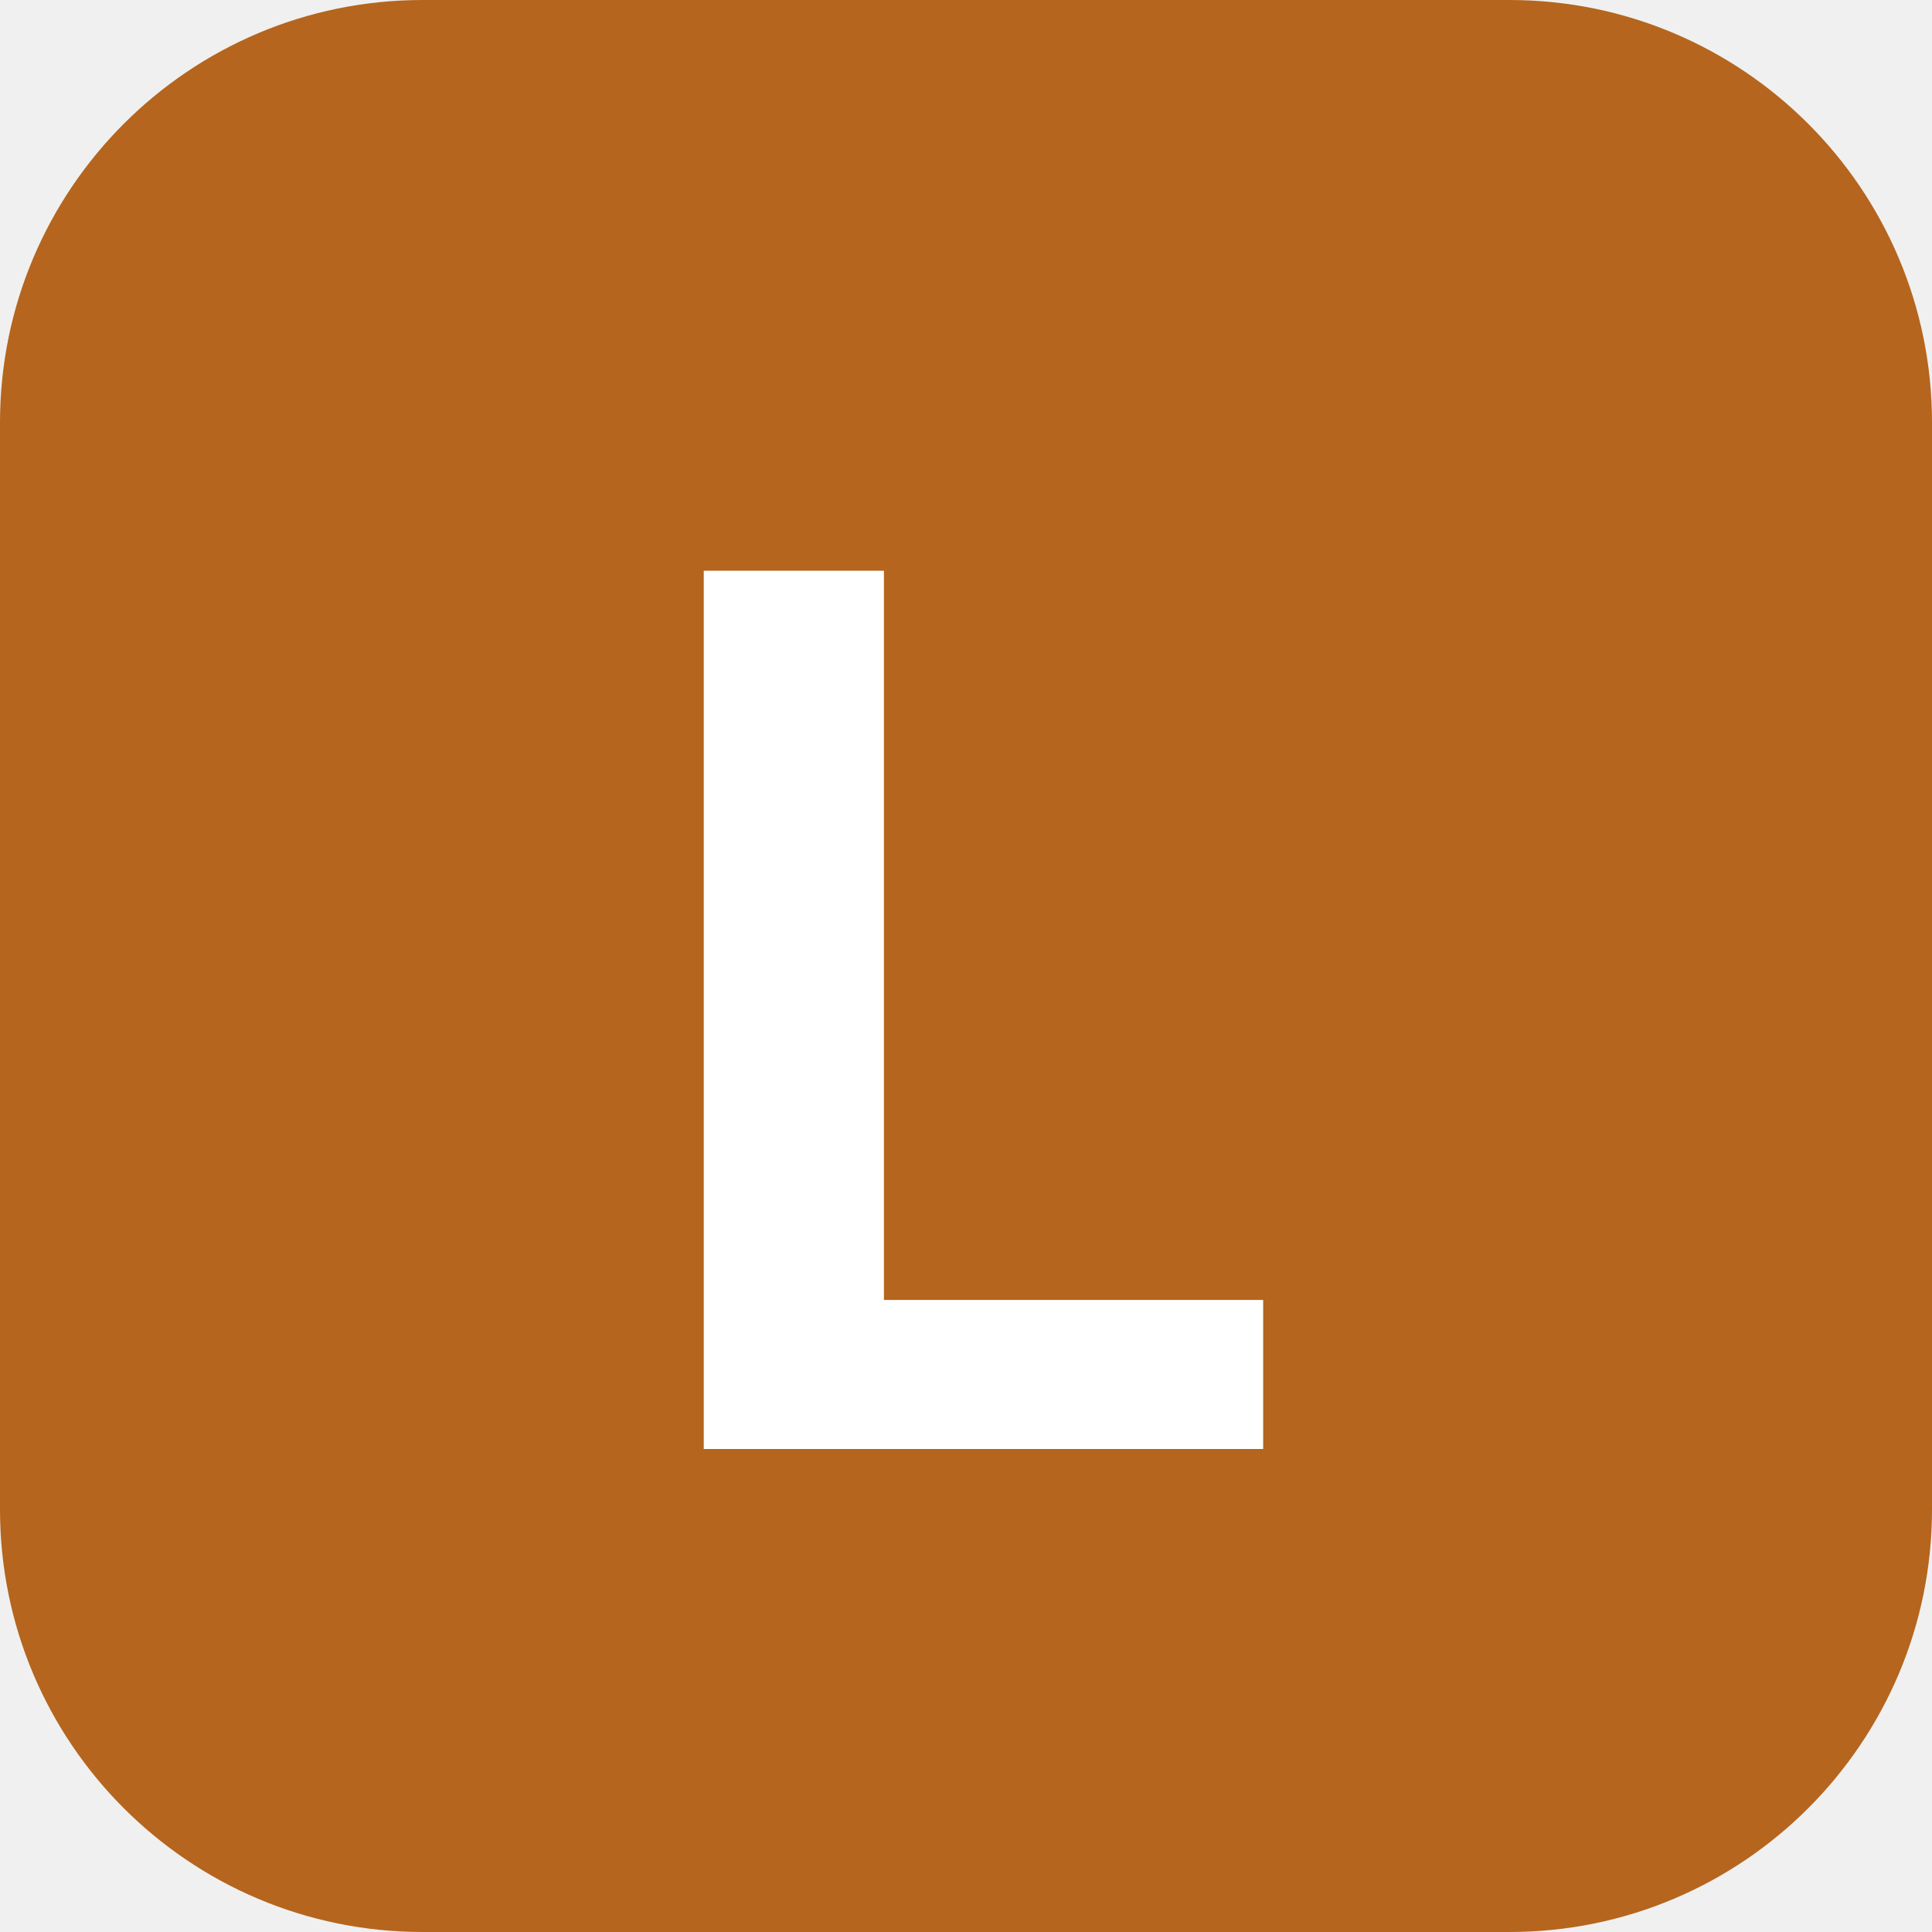
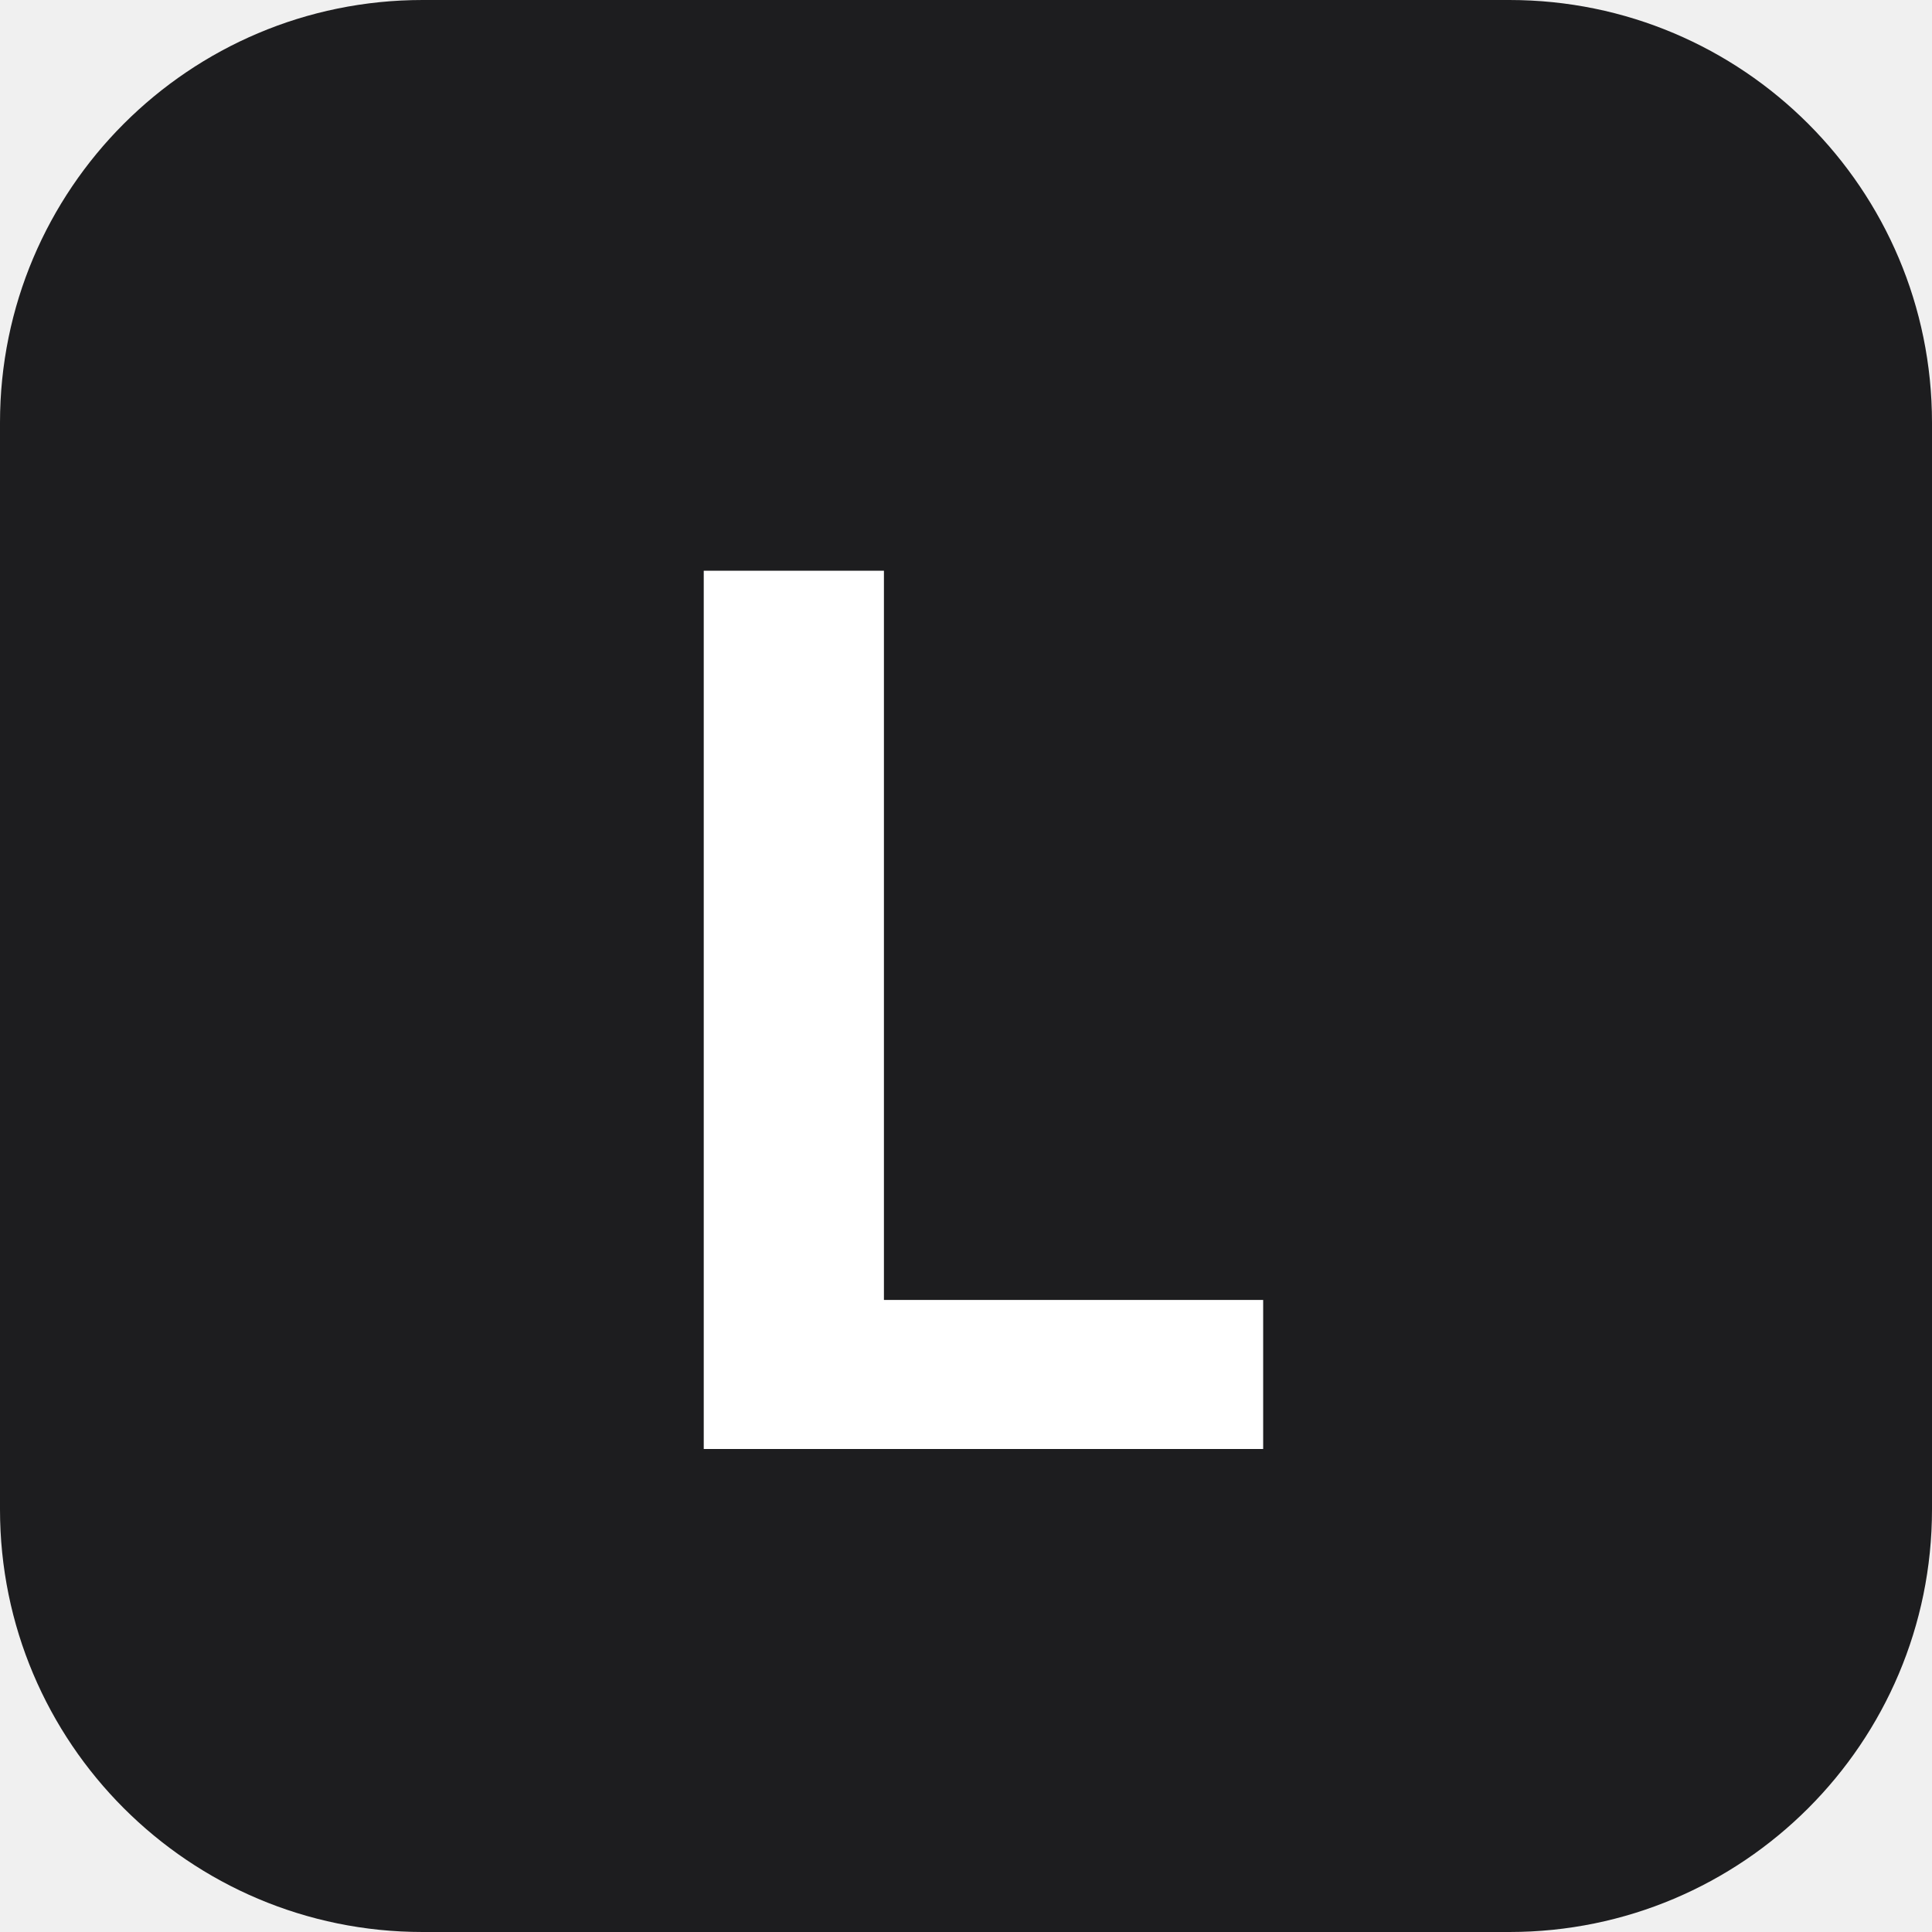
<svg xmlns="http://www.w3.org/2000/svg" viewBox="0 0 32 32">
-   <rect width="32" height="32" rx="7" fill="#B5651D" />
+   <rect width="32" height="32" rx="7" fill="#1D1D1F" />
  <text x="16" y="24" text-anchor="middle" font-family="-apple-system, sans-serif" font-weight="700" font-size="20" fill="white">L</text>
</svg>
